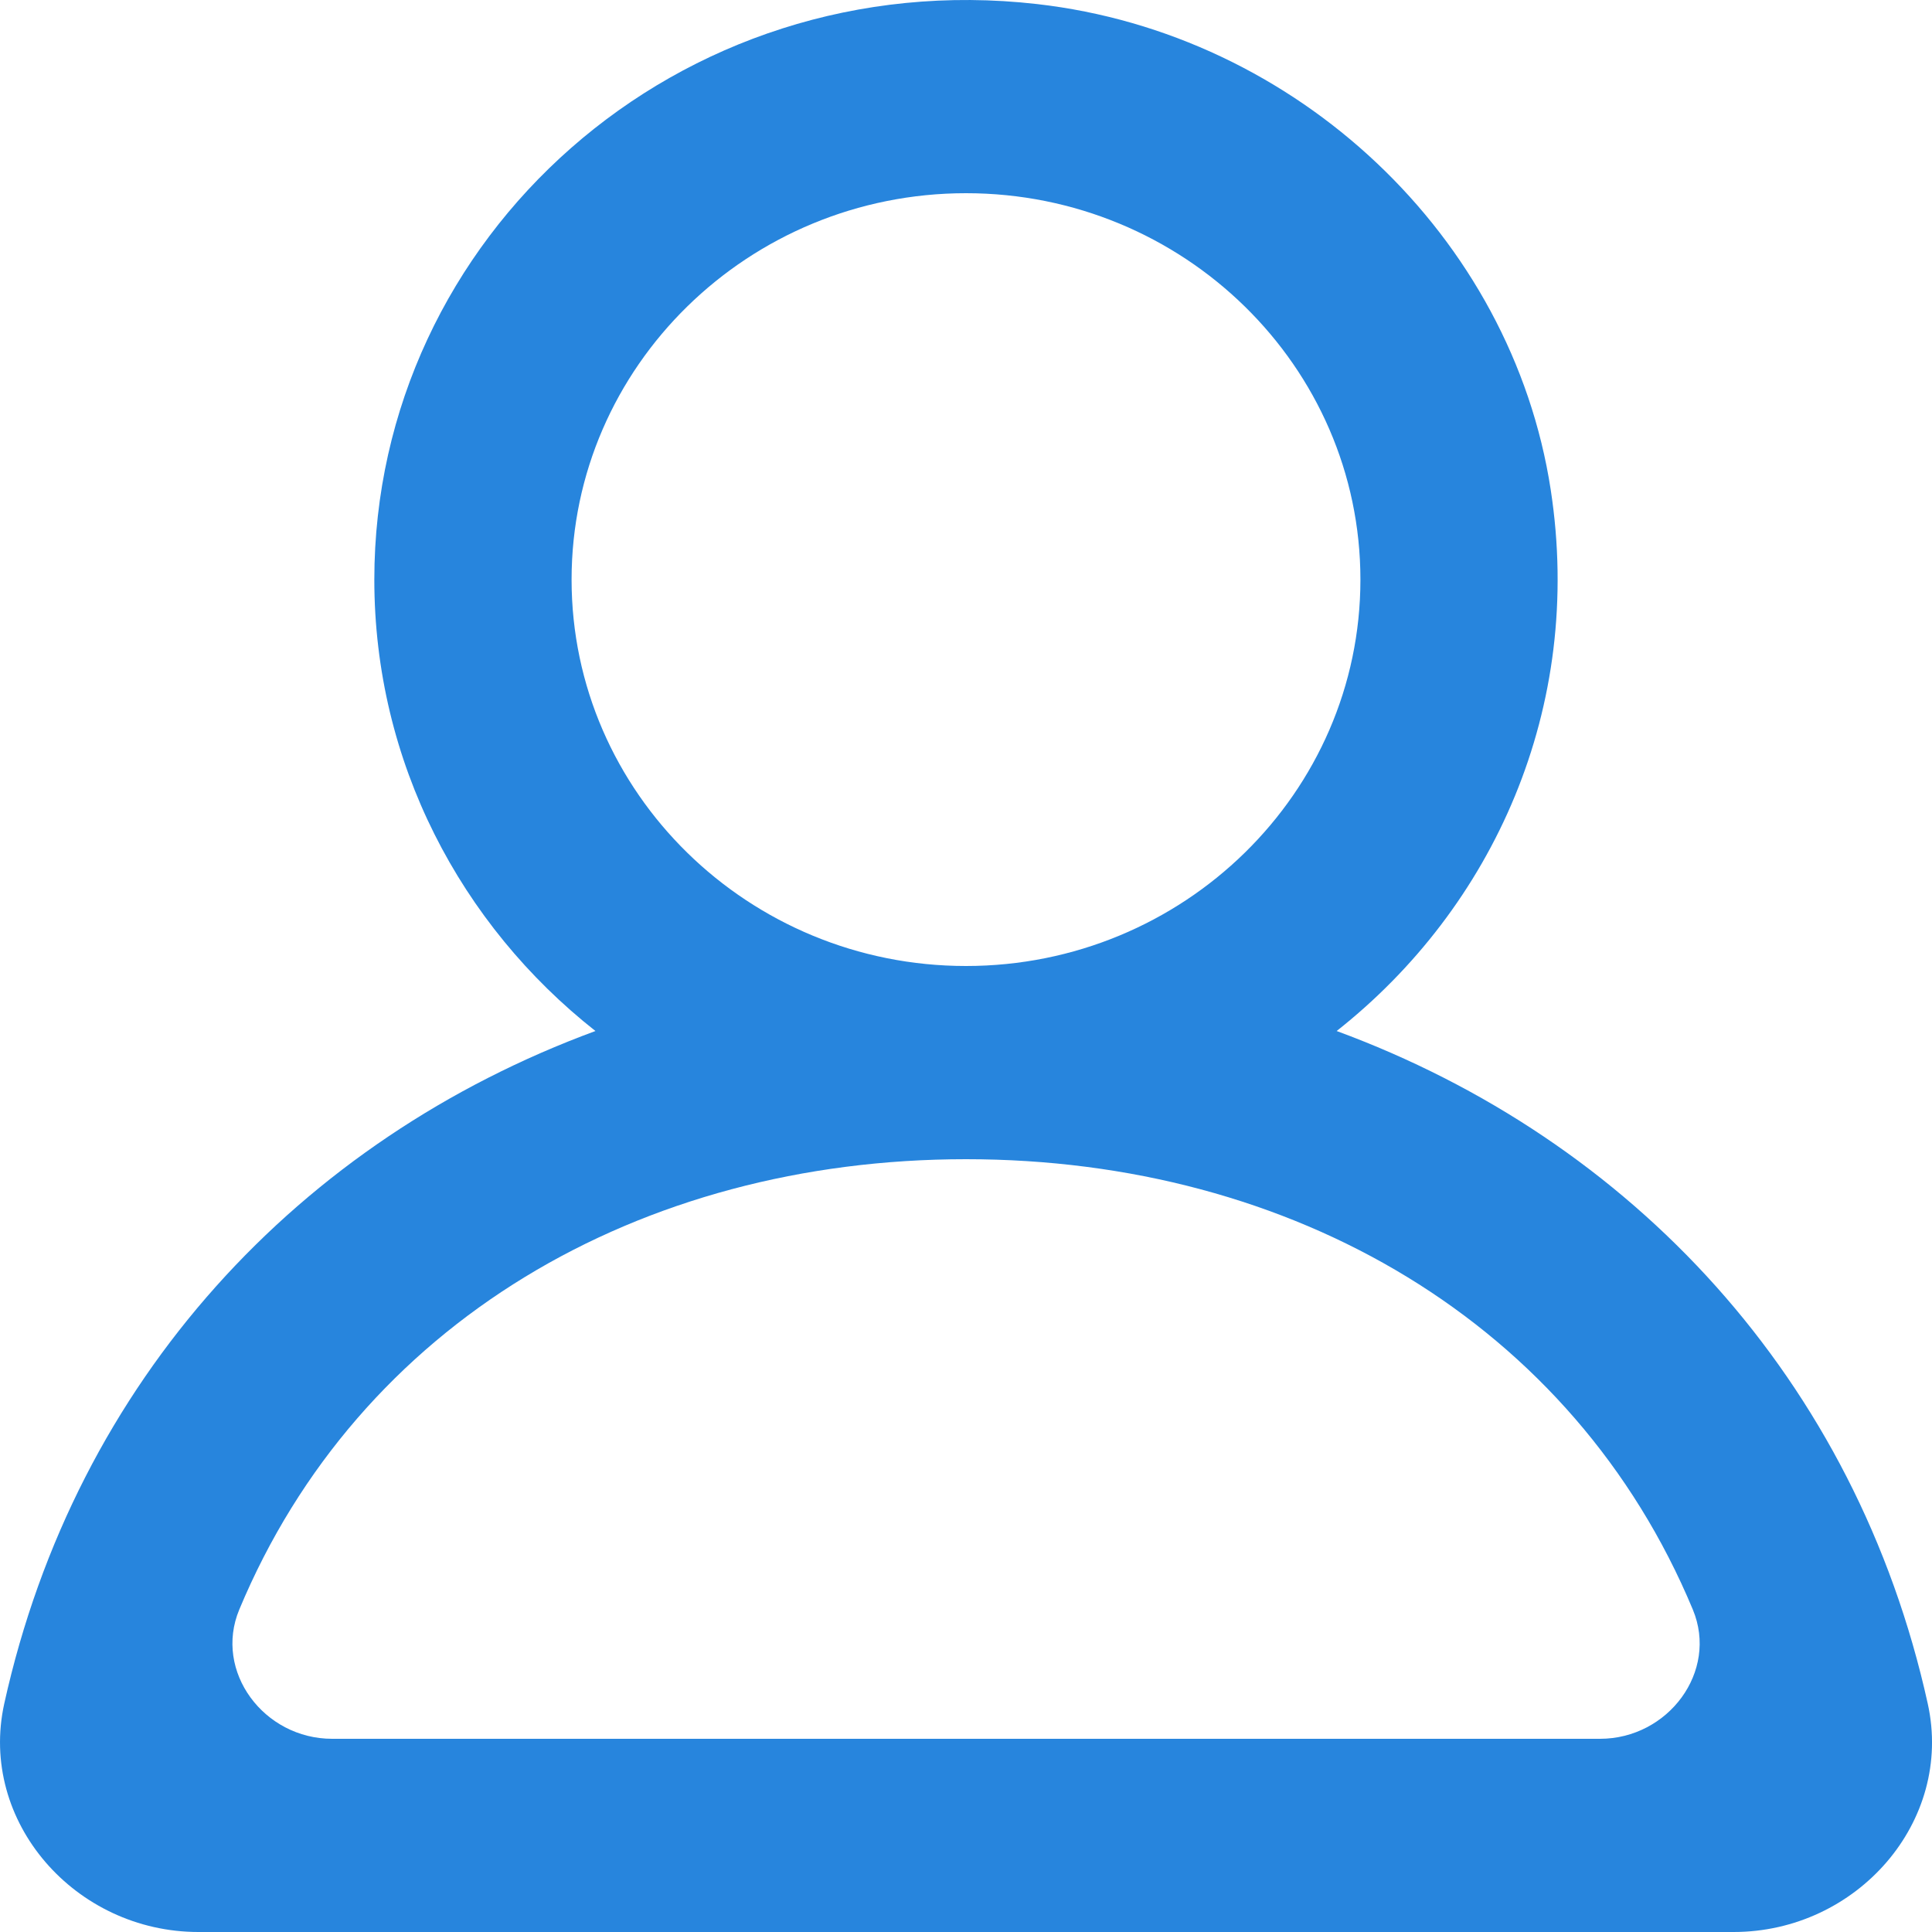
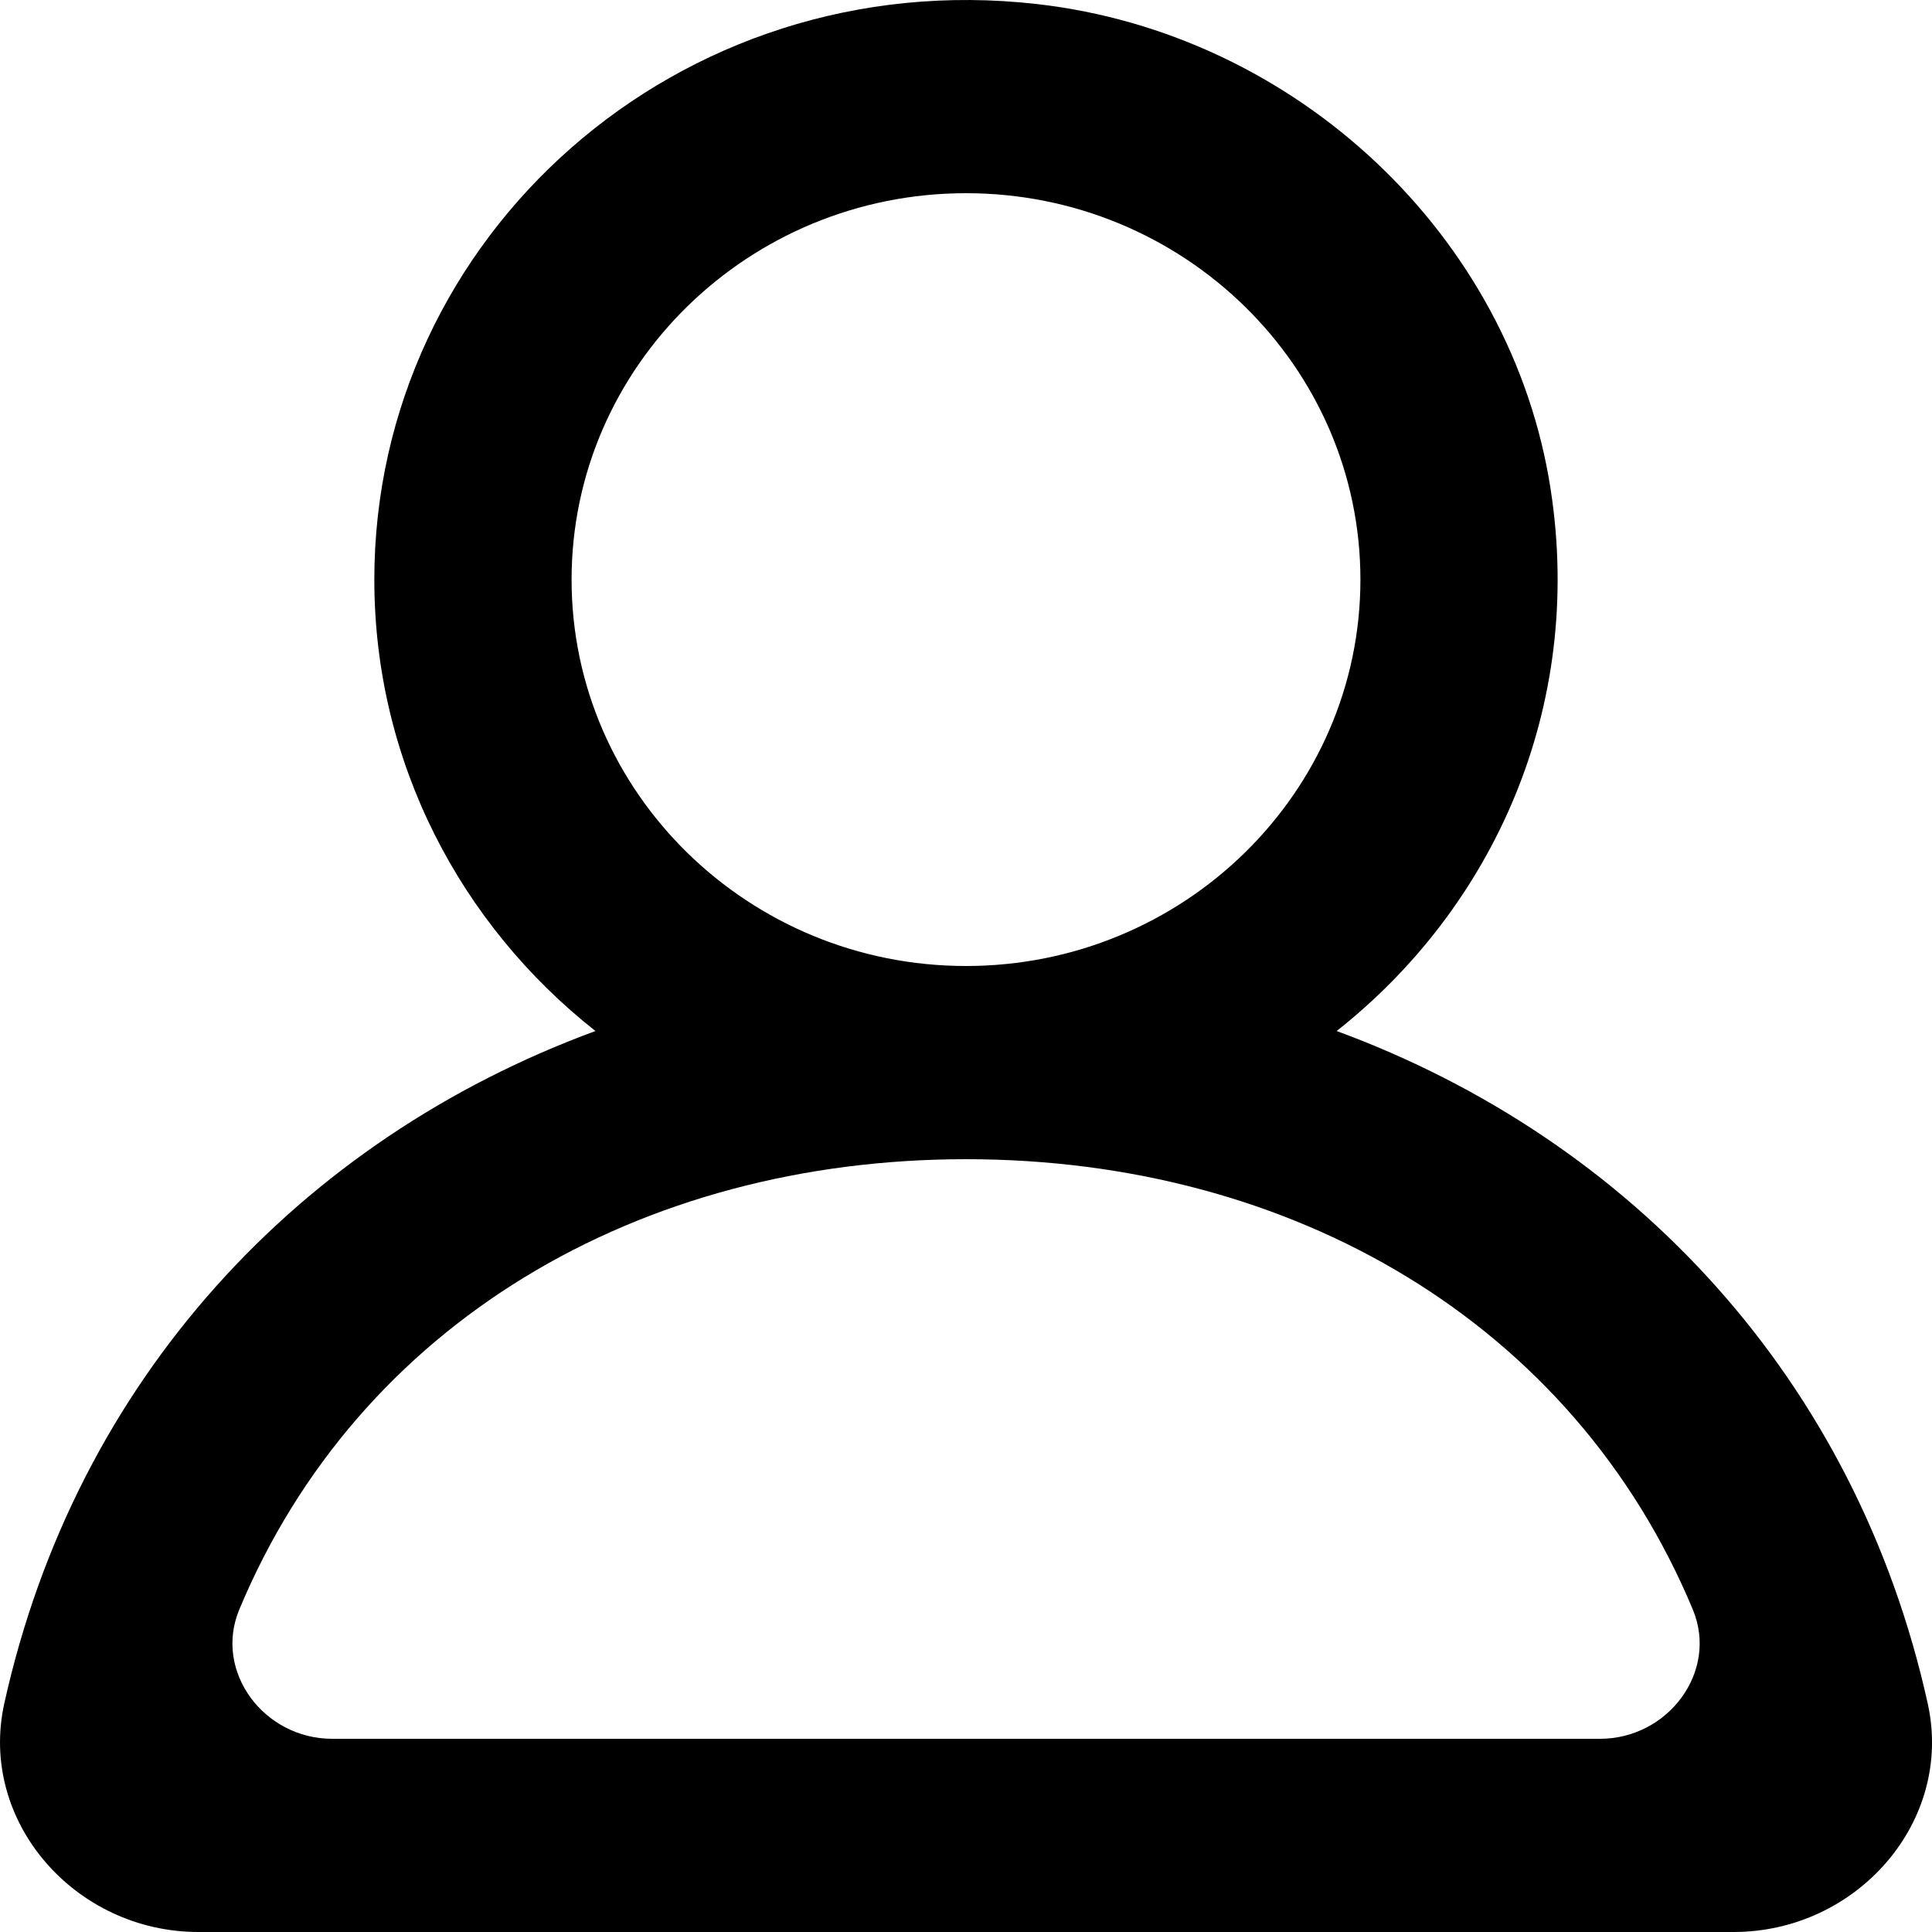
- <svg xmlns="http://www.w3.org/2000/svg" width="800px" height="800px" viewBox="0 0 20 20" version="1.1" fill="#000000">
-   <g id="SVGRepo_bgCarrier" stroke-width="0" />
-   <g id="SVGRepo_tracerCarrier" stroke-linecap="round" stroke-linejoin="round" />
-   <g id="SVGRepo_iconCarrier">
-     <defs> </defs>
-     <g id="Page-1" stroke="none" stroke-width="1" fill="none" fill-rule="evenodd">
-       <g id="Dribbble-Light-Preview" transform="translate(-140, -2159)" fill="#2785dd">
-         <g id="icons" transform="translate(56, 160)">
-           <path d="M100.563,2017 L87.438,2017 C86.732,2017 86.21,2016.303 86.477,2015.662 C87.713,2012.698 90.617,2011 94,2011 C97.384,2011 100.288,2012.698 101.524,2015.662 C101.791,2016.303 101.269,2017 100.563,2017 M89.917,2005 C89.917,2002.794 91.749,2001 94,2001 C96.252,2001 98.083,2002.794 98.083,2005 C98.083,2007.206 96.252,2009 94,2009 C91.749,2009 89.917,2007.206 89.917,2005 M103.956,2016.636 C103.214,2013.277 100.892,2010.798 97.837,2009.673 C99.456,2008.396 100.4,2006.331 100.053,2004.07 C99.651,2001.447 97.424,1999.348 94.735,1999.042 C91.023,1998.619 87.875,2001.449 87.875,2005 C87.875,2006.89 88.769,2008.574 90.164,2009.673 C87.107,2010.798 84.787,2013.277 84.044,2016.636 C83.775,2017.857 84.779,2019 86.054,2019 L101.946,2019 C103.222,2019 104.226,2017.857 103.956,2016.636" id="profile_round-[#1342]"> </path>
-         </g>
+ <svg xmlns="http://www.w3.org/2000/svg" width="800px" height="800px" viewBox="0 0 20 20" version="1.1">
+   <defs>
+ 
+ </defs>
+   <g id="Page-1" stroke="none" stroke-width="1" fill="none" fill-rule="evenodd">
+     <g id="Dribbble-Light-Preview" transform="translate(-140, -2159)" fill="#000000">
+       <g id="icons" transform="translate(56, 160)">
+         <path d="M100.563,2017 L87.438,2017 C86.732,2017 86.21,2016.303 86.477,2015.662 C87.713,2012.698 90.617,2011 94,2011 C97.384,2011 100.288,2012.698 101.524,2015.662 C101.791,2016.303 101.269,2017 100.563,2017 M89.917,2005 C89.917,2002.794 91.749,2001 94,2001 C96.252,2001 98.083,2002.794 98.083,2005 C98.083,2007.206 96.252,2009 94,2009 C91.749,2009 89.917,2007.206 89.917,2005 M103.956,2016.636 C103.214,2013.277 100.892,2010.798 97.837,2009.673 C99.456,2008.396 100.4,2006.331 100.053,2004.07 C99.651,2001.447 97.424,1999.348 94.735,1999.042 C91.023,1998.619 87.875,2001.449 87.875,2005 C87.875,2006.89 88.769,2008.574 90.164,2009.673 C87.107,2010.798 84.787,2013.277 84.044,2016.636 C83.775,2017.857 84.779,2019 86.054,2019 L101.946,2019 C103.222,2019 104.226,2017.857 103.956,2016.636" id="profile_round-[#1342]">
+ 
+ </path>
      </g>
    </g>
  </g>
</svg>
